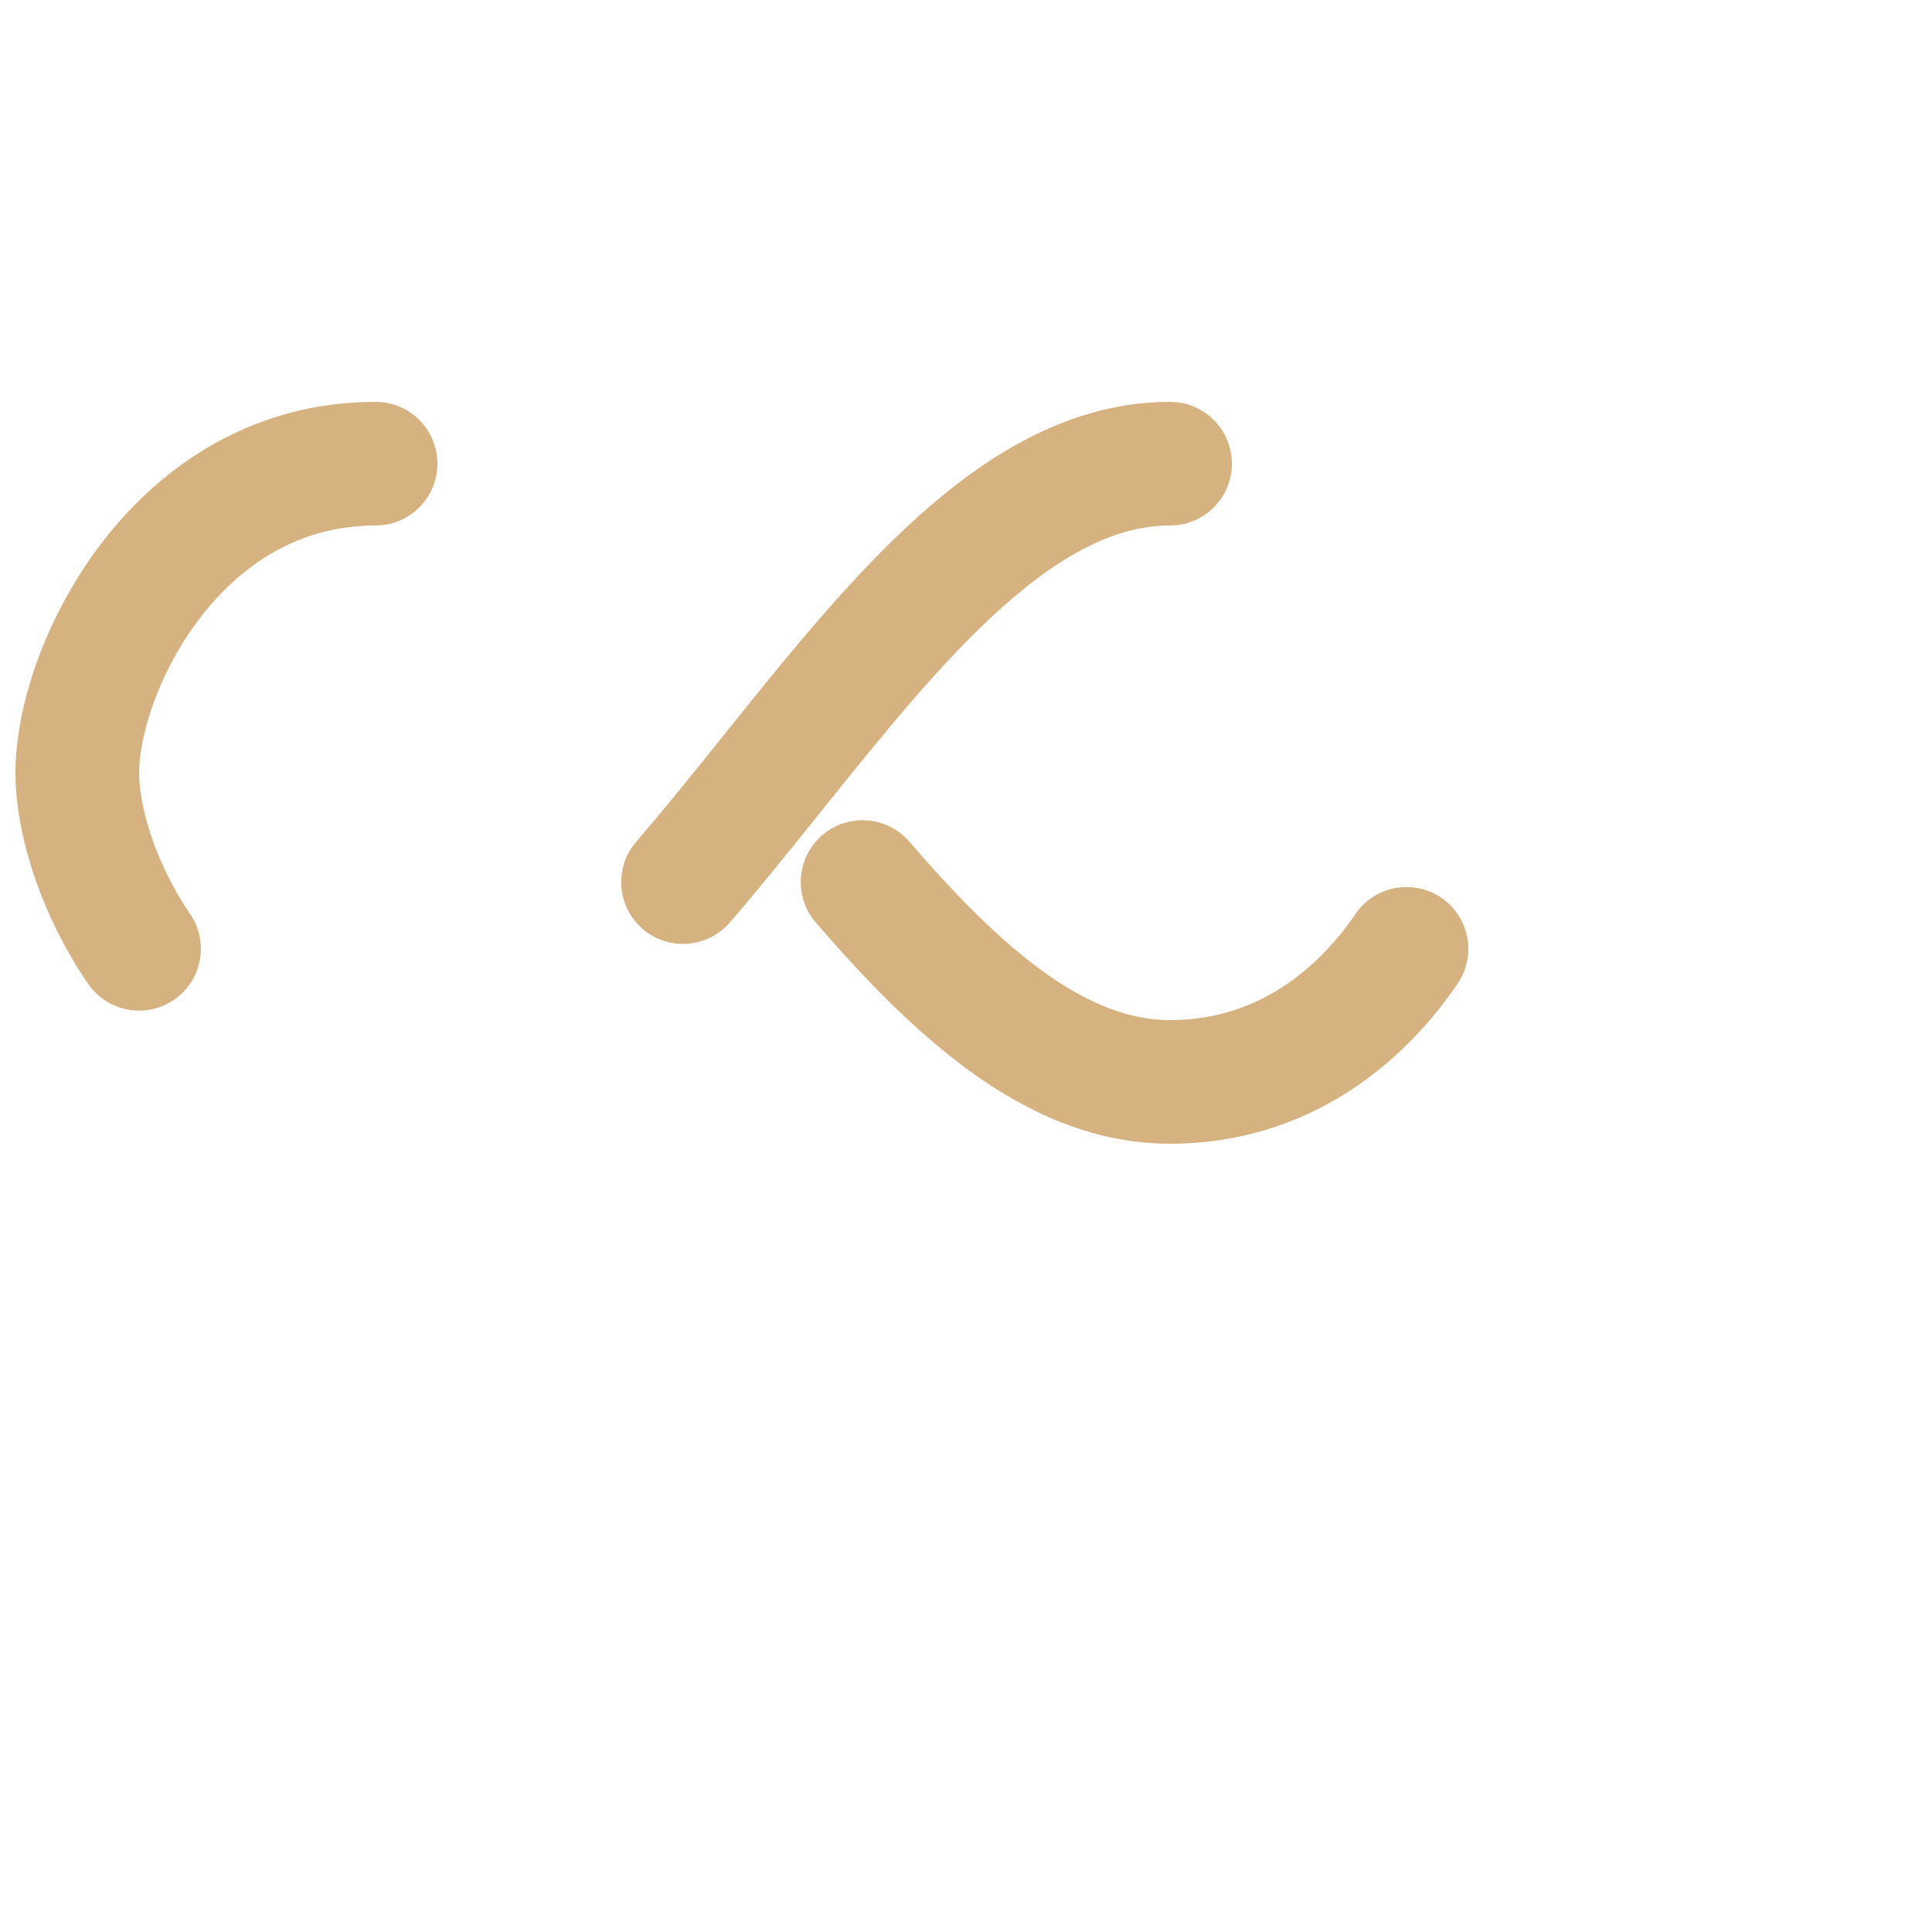
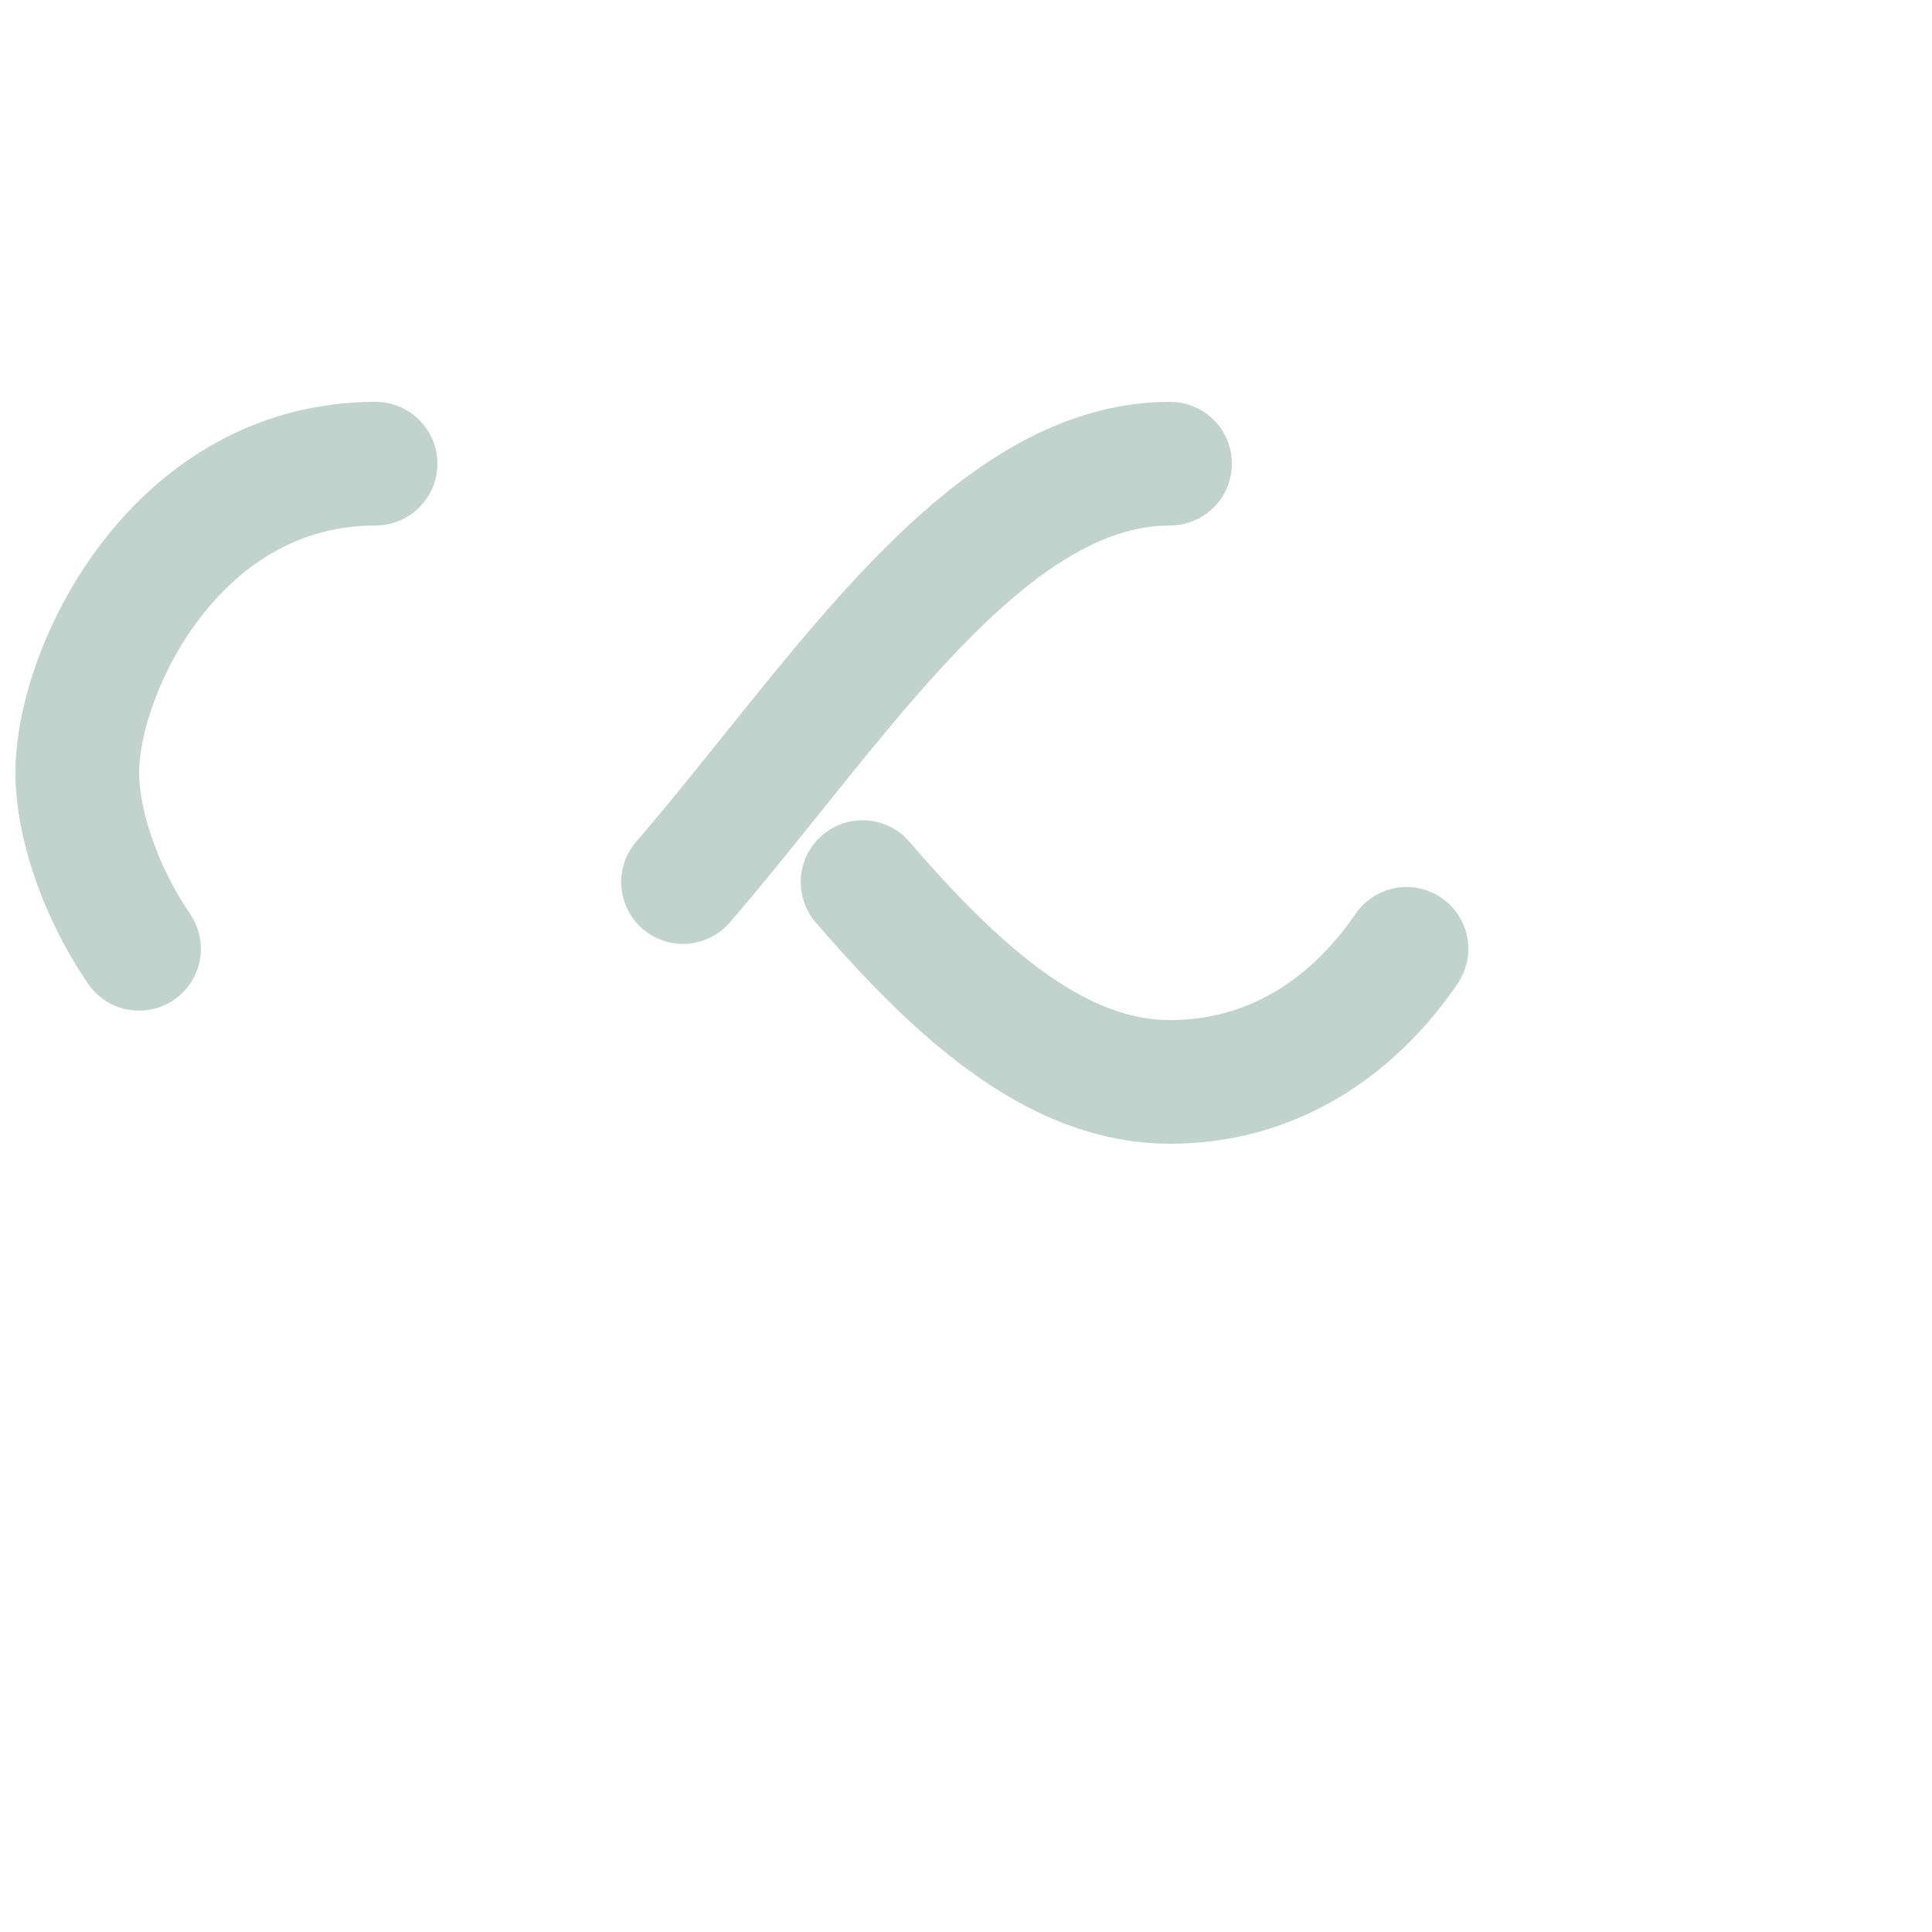
<svg xmlns="http://www.w3.org/2000/svg" style="margin: auto; background: none; display: block; shape-rendering: auto;" width="200px" height="200px" viewBox="0 0 100 100" preserveAspectRatio="xMidYMid">
-   <path fill="none" stroke="#d6b281" stroke-width="8" stroke-dasharray="42.765 42.765" d="M24.3 30C11.4 30 5 43.3 5 50s6.4 20 19.3 20c19.3 0 32.1-40 51.4-40 C88.6 30 95 43.3 95 50s-6.4 20-19.3 20C56.4 70 43.6 30 24.3 30z" stroke-linecap="round" style="transform:scale(0.8);transform-origin:50px 50px">
+   <path fill="none" stroke="#c2d3cd" stroke-width="8" stroke-dasharray="42.765 42.765" d="M24.3 30C11.4 30 5 43.3 5 50s6.4 20 19.3 20c19.3 0 32.1-40 51.4-40 C88.6 30 95 43.3 95 50s-6.4 20-19.3 20C56.4 70 43.6 30 24.3 30z" stroke-linecap="round" style="transform:scale(0.8);transform-origin:50px 50px">
    <animate attributeName="stroke-dashoffset" repeatCount="indefinite" dur="1.754s" keyTimes="0;1" values="0;256.589" />
  </path>
</svg>
